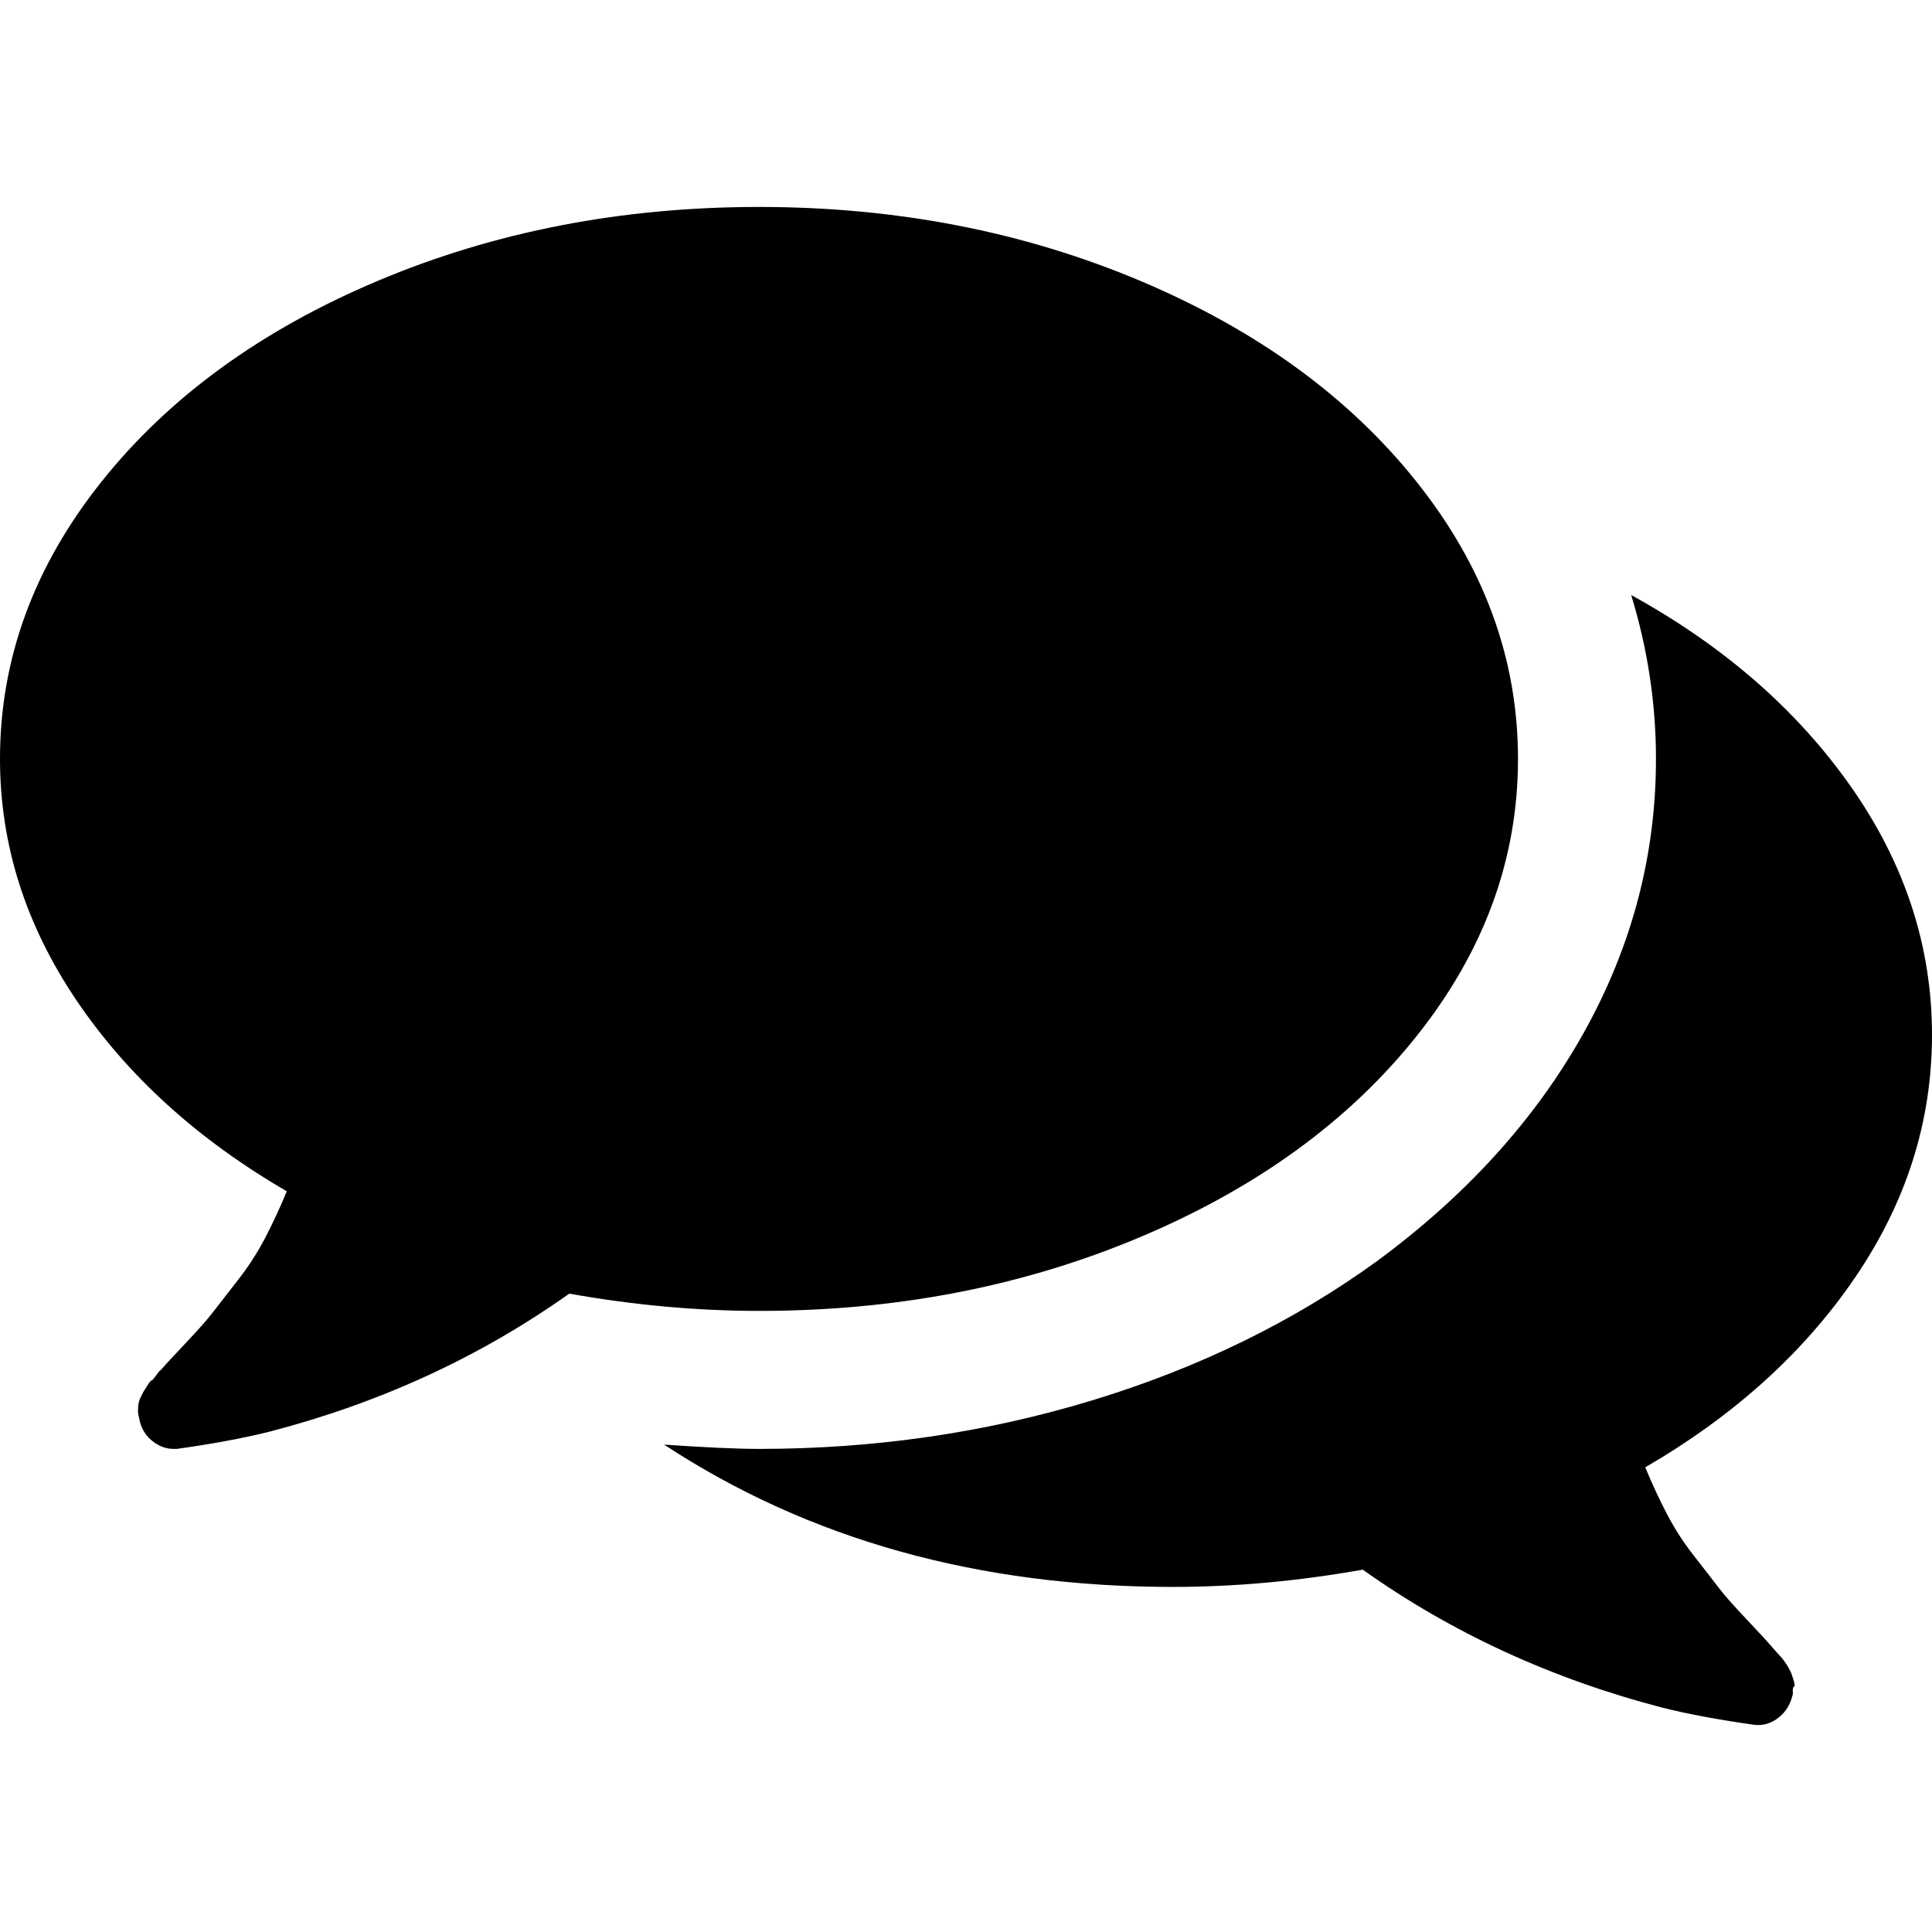
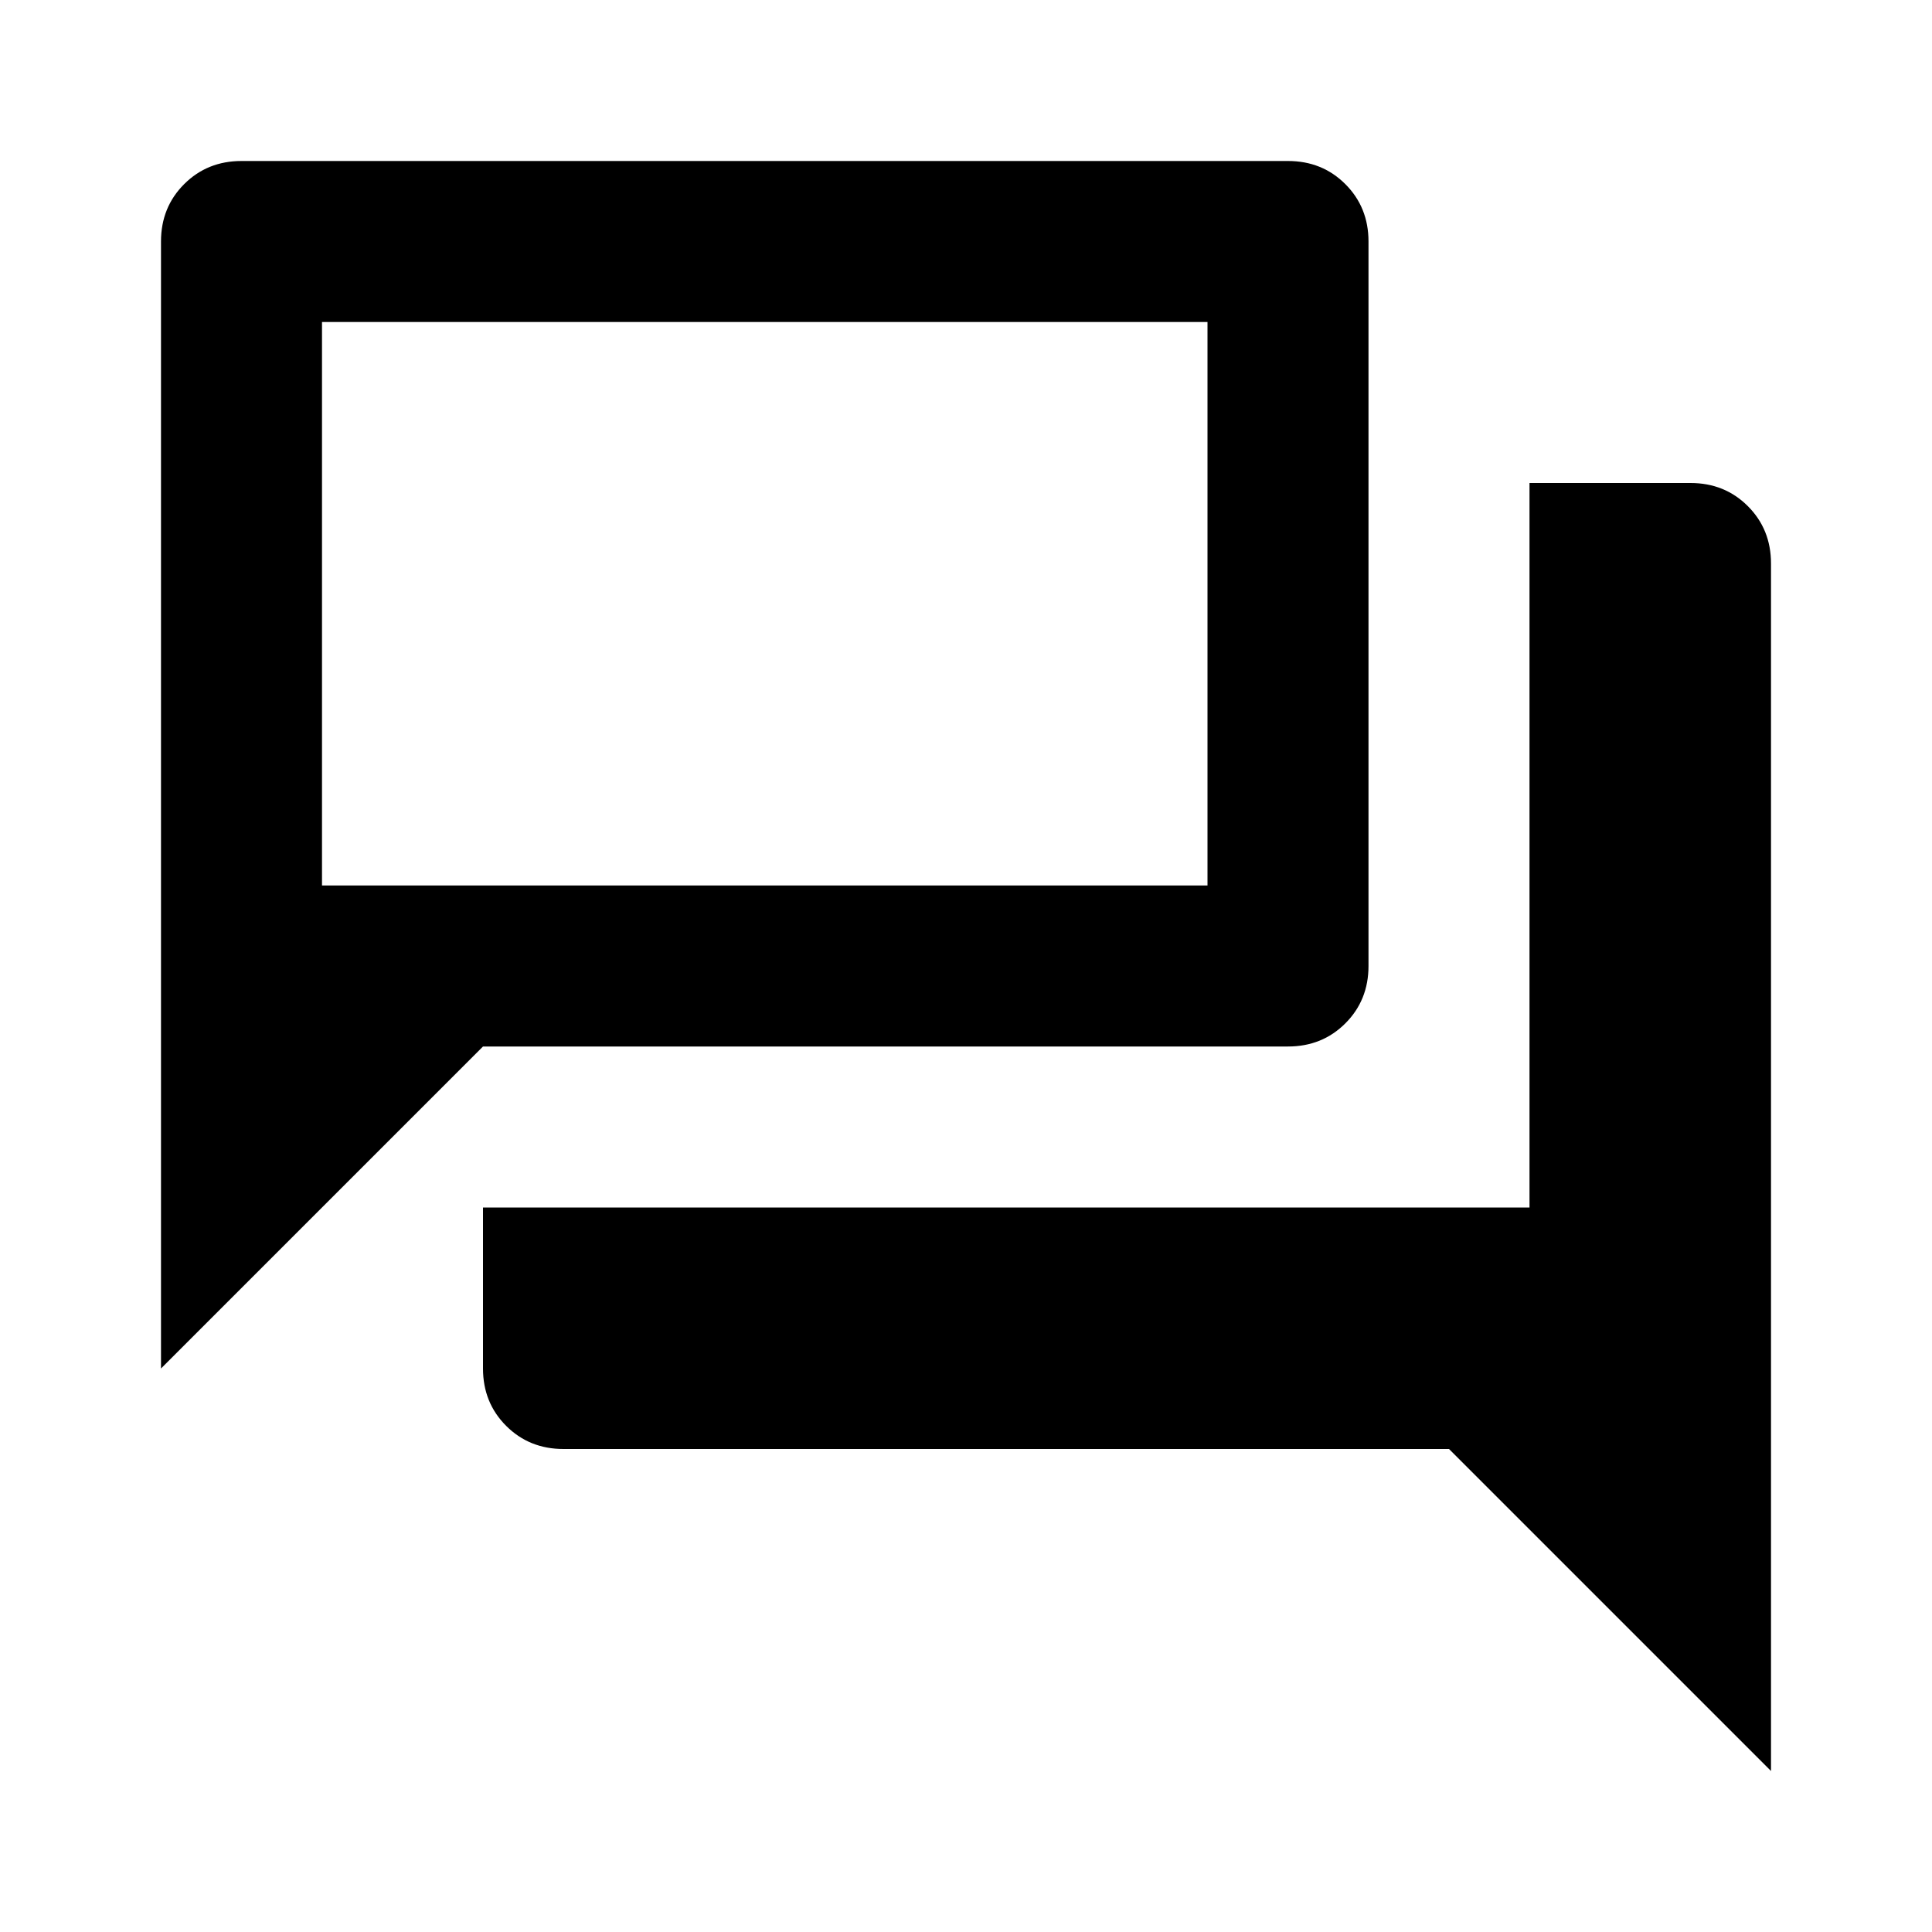
- <svg xmlns="http://www.w3.org/2000/svg" version="1.1" id="Capa_1" x="0px" y="0px" width="511.626px" height="511.626px" viewBox="0 0 511.626 511.626" style="enable-background:new 0 0 511.626 511.626;" xml:space="preserve">
-   <g>
-     <g>
-       <path d="M301.927,327.605c30.926-13.038,55.34-30.785,73.23-53.248c17.888-22.458,26.833-46.915,26.833-73.372    c0-26.458-8.945-50.917-26.84-73.376c-17.888-22.459-42.298-40.208-73.228-53.249c-30.93-13.039-64.571-19.556-100.928-19.556    c-36.354,0-69.995,6.521-100.927,19.556c-30.929,13.04-55.34,30.789-73.229,53.249C8.947,150.072,0,174.527,0,200.986    c0,22.648,6.767,43.975,20.28,63.96c13.512,19.981,32.071,36.829,55.671,50.531c-1.902,4.572-3.853,8.754-5.852,12.566    c-2,3.806-4.377,7.467-7.139,10.991c-2.76,3.525-4.899,6.283-6.423,8.275c-1.523,1.998-3.997,4.812-7.425,8.422    c-3.427,3.617-5.617,5.996-6.567,7.135c0-0.191-0.381,0.24-1.143,1.287c-0.763,1.047-1.191,1.52-1.285,1.431    c-0.096-0.103-0.477,0.373-1.143,1.42c-0.666,1.048-1,1.571-1,1.571l-0.715,1.423c-0.282,0.575-0.476,1.137-0.57,1.712    c-0.096,0.567-0.144,1.19-0.144,1.854s0.094,1.28,0.288,1.854c0.381,2.471,1.475,4.466,3.283,5.996    c1.807,1.52,3.756,2.279,5.852,2.279h0.857c9.515-1.332,17.701-2.854,24.552-4.569c29.312-7.61,55.771-19.797,79.372-36.545    c17.129,3.046,33.879,4.568,50.247,4.568C237.353,347.16,270.998,340.645,301.927,327.605z" />
-       <path d="M491.354,338.166c13.518-19.889,20.272-41.247,20.272-64.09c0-23.414-7.146-45.316-21.416-65.68    c-14.277-20.362-33.694-37.305-58.245-50.819c4.374,14.274,6.563,28.739,6.563,43.398c0,25.503-6.368,49.676-19.129,72.519    c-12.752,22.836-31.025,43.01-54.816,60.524c-22.08,15.988-47.205,28.261-75.377,36.829    c-28.164,8.562-57.573,12.848-88.218,12.848c-5.708,0-14.084-0.377-25.122-1.137c38.256,25.119,83.177,37.685,134.756,37.685    c16.371,0,33.119-1.526,50.251-4.571c23.6,16.755,50.06,28.931,79.37,36.549c6.852,1.718,15.037,3.237,24.554,4.568    c2.283,0.191,4.381-0.476,6.283-1.999c1.903-1.522,3.142-3.61,3.71-6.272c-0.089-1.143,0-1.77,0.287-1.861    c0.281-0.09,0.233-0.712-0.144-1.852c-0.376-1.144-0.568-1.715-0.568-1.715l-0.712-1.424c-0.198-0.376-0.52-0.903-0.999-1.567    c-0.476-0.66-0.855-1.143-1.143-1.427c-0.28-0.284-0.705-0.763-1.28-1.424c-0.568-0.66-0.951-1.092-1.143-1.283    c-0.951-1.143-3.139-3.521-6.564-7.139c-3.429-3.613-5.899-6.42-7.422-8.418c-1.523-1.999-3.665-4.757-6.424-8.282    c-2.758-3.518-5.14-7.183-7.139-10.991c-1.998-3.806-3.949-7.995-5.852-12.56C459.289,374.859,477.843,358.062,491.354,338.166z" />
-     </g>
-   </g>
-   <g>
- </g>
-   <g>
- </g>
-   <g>
- </g>
-   <g>
- </g>
-   <g>
- </g>
-   <g>
- </g>
-   <g>
- </g>
-   <g>
- </g>
-   <g>
- </g>
-   <g>
- </g>
-   <g>
- </g>
-   <g>
- </g>
-   <g>
- </g>
-   <g>
- </g>
-   <g>
- </g>
+ <svg xmlns="http://www.w3.org/2000/svg" height="24" viewBox="0 -960 960 960" width="24">
+   <path d="M280-240q-17 0-28.5-11.5T240-280v-80h520v-360h80q17 0 28.5 11.5T880-680v600L720-240H280ZM80-280v-560q0-17 11.5-28.5T120-880h520q17 0 28.5 11.5T680-840v360q0 17-11.5 28.5T640-440H240L80-280Zm520-240v-280H160v280h440Zm-440 0v-280 280Z" />
</svg>
